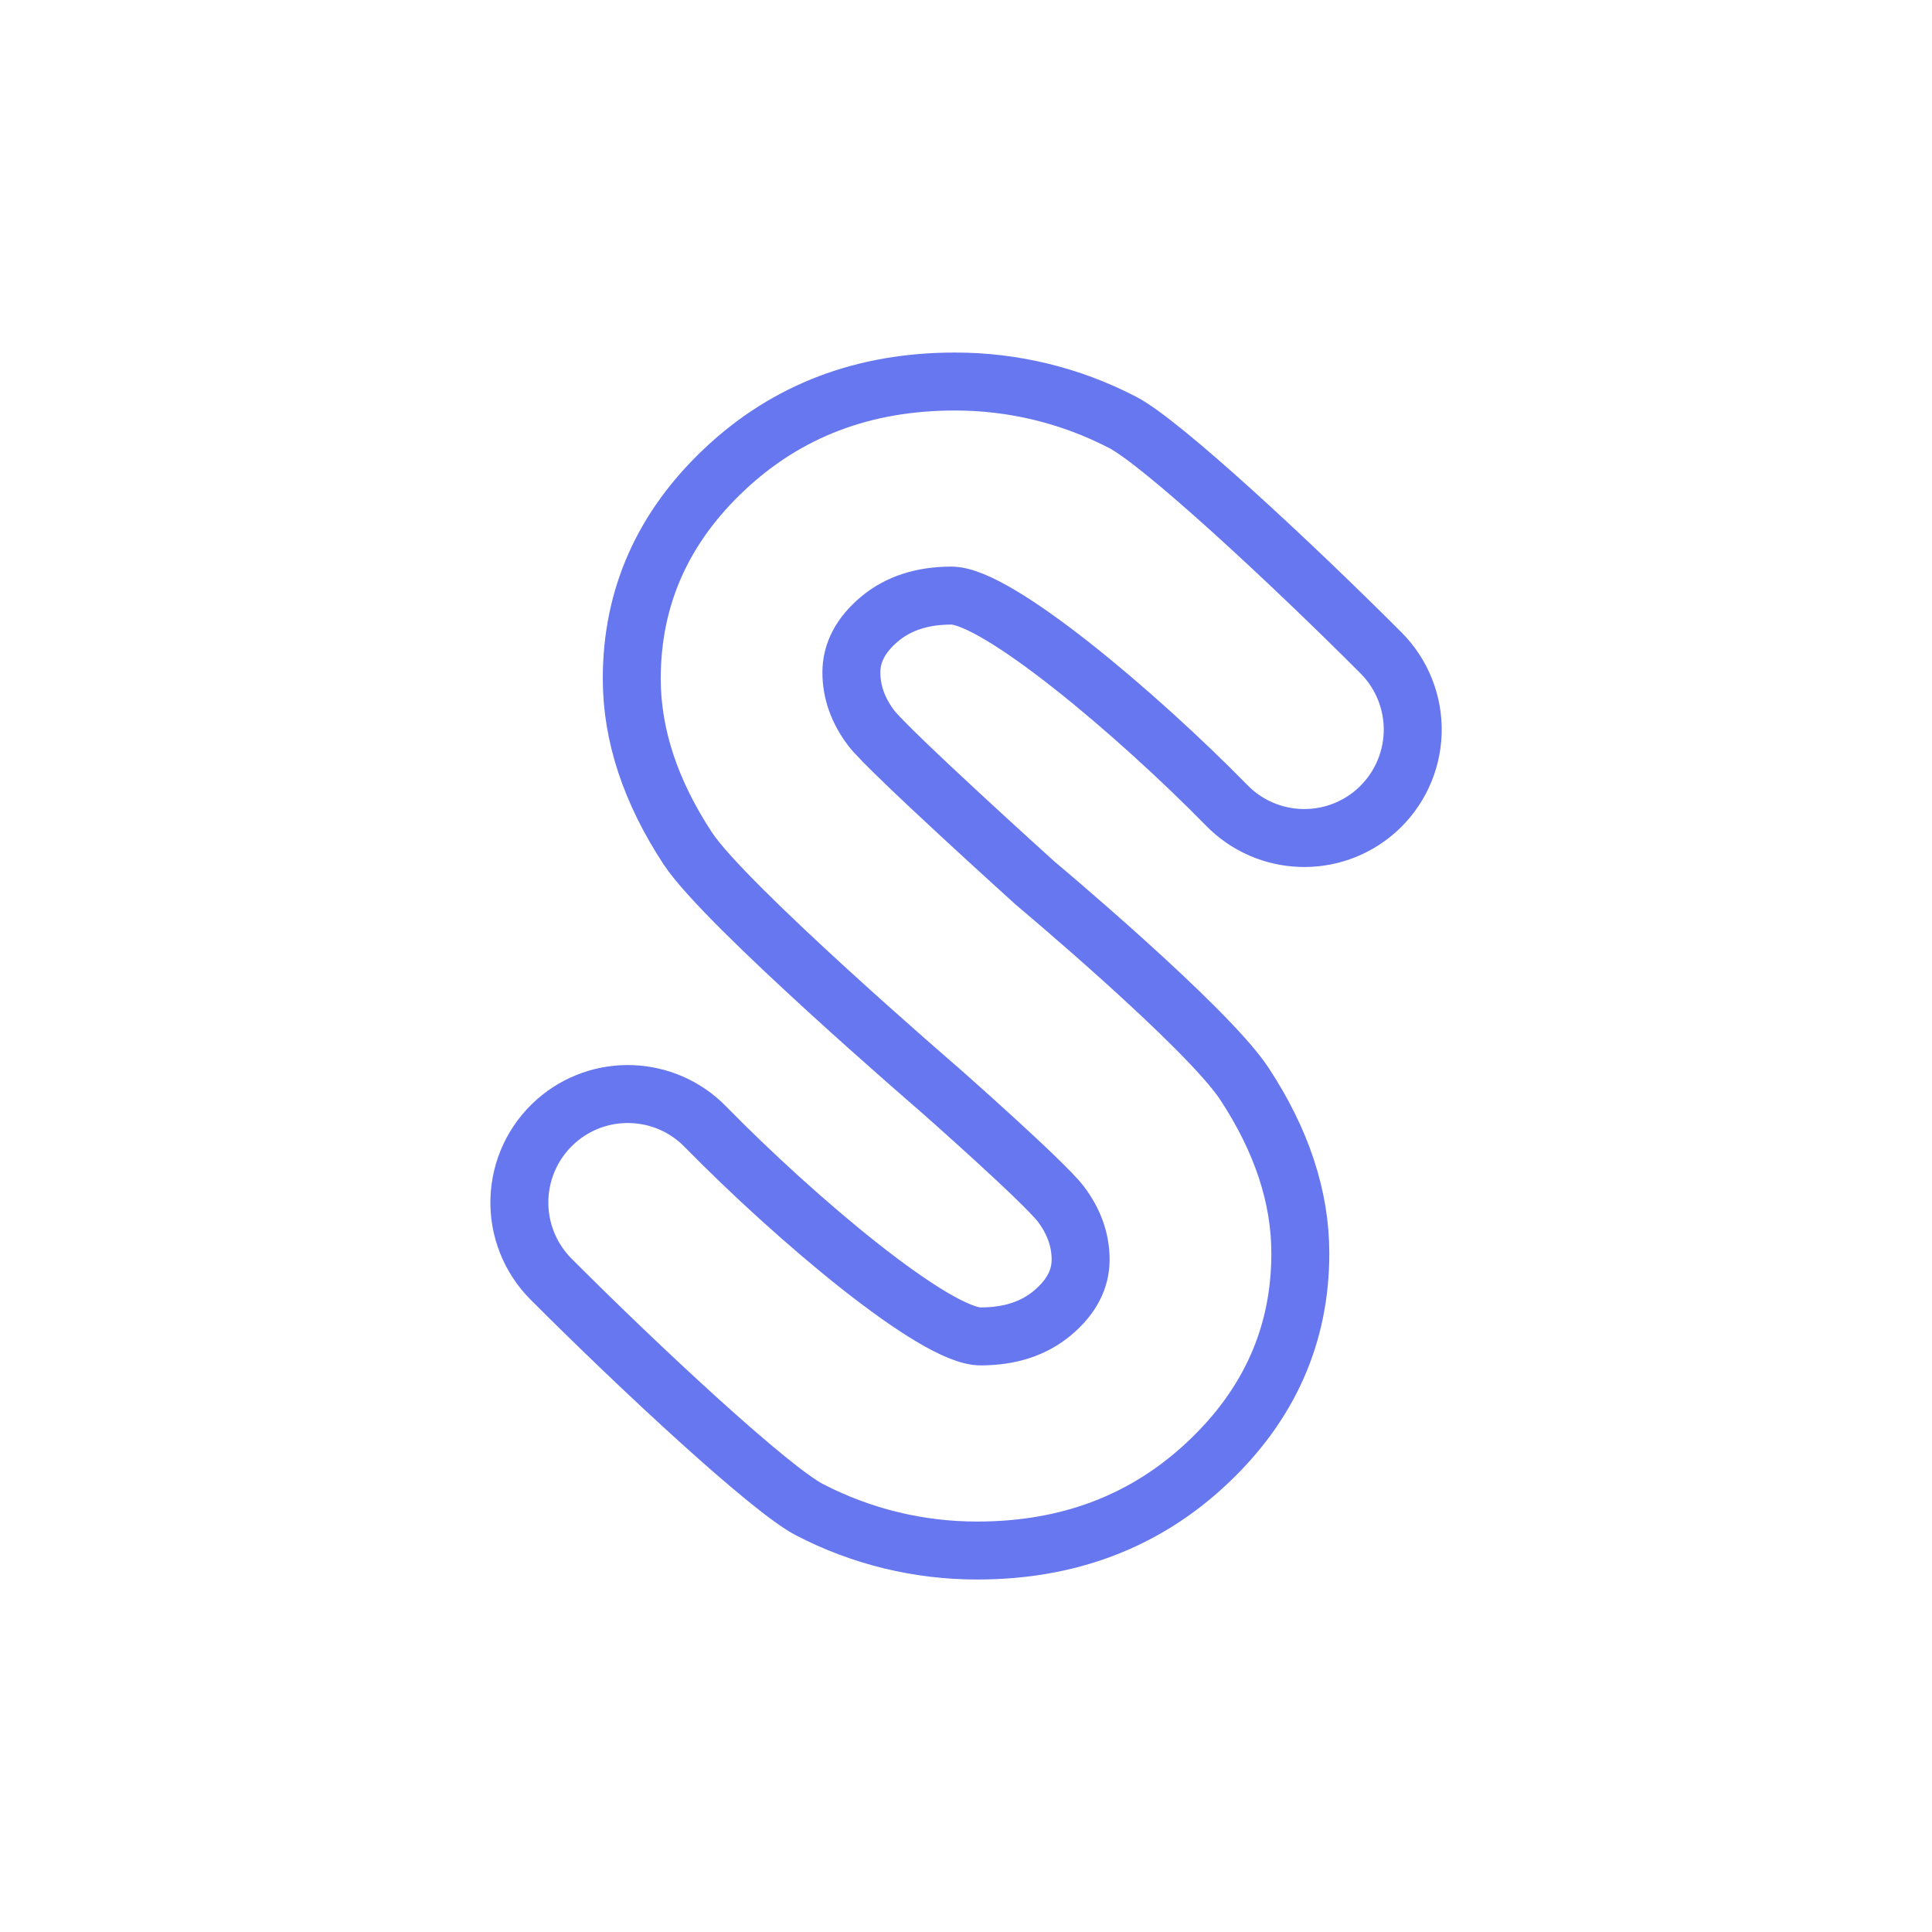
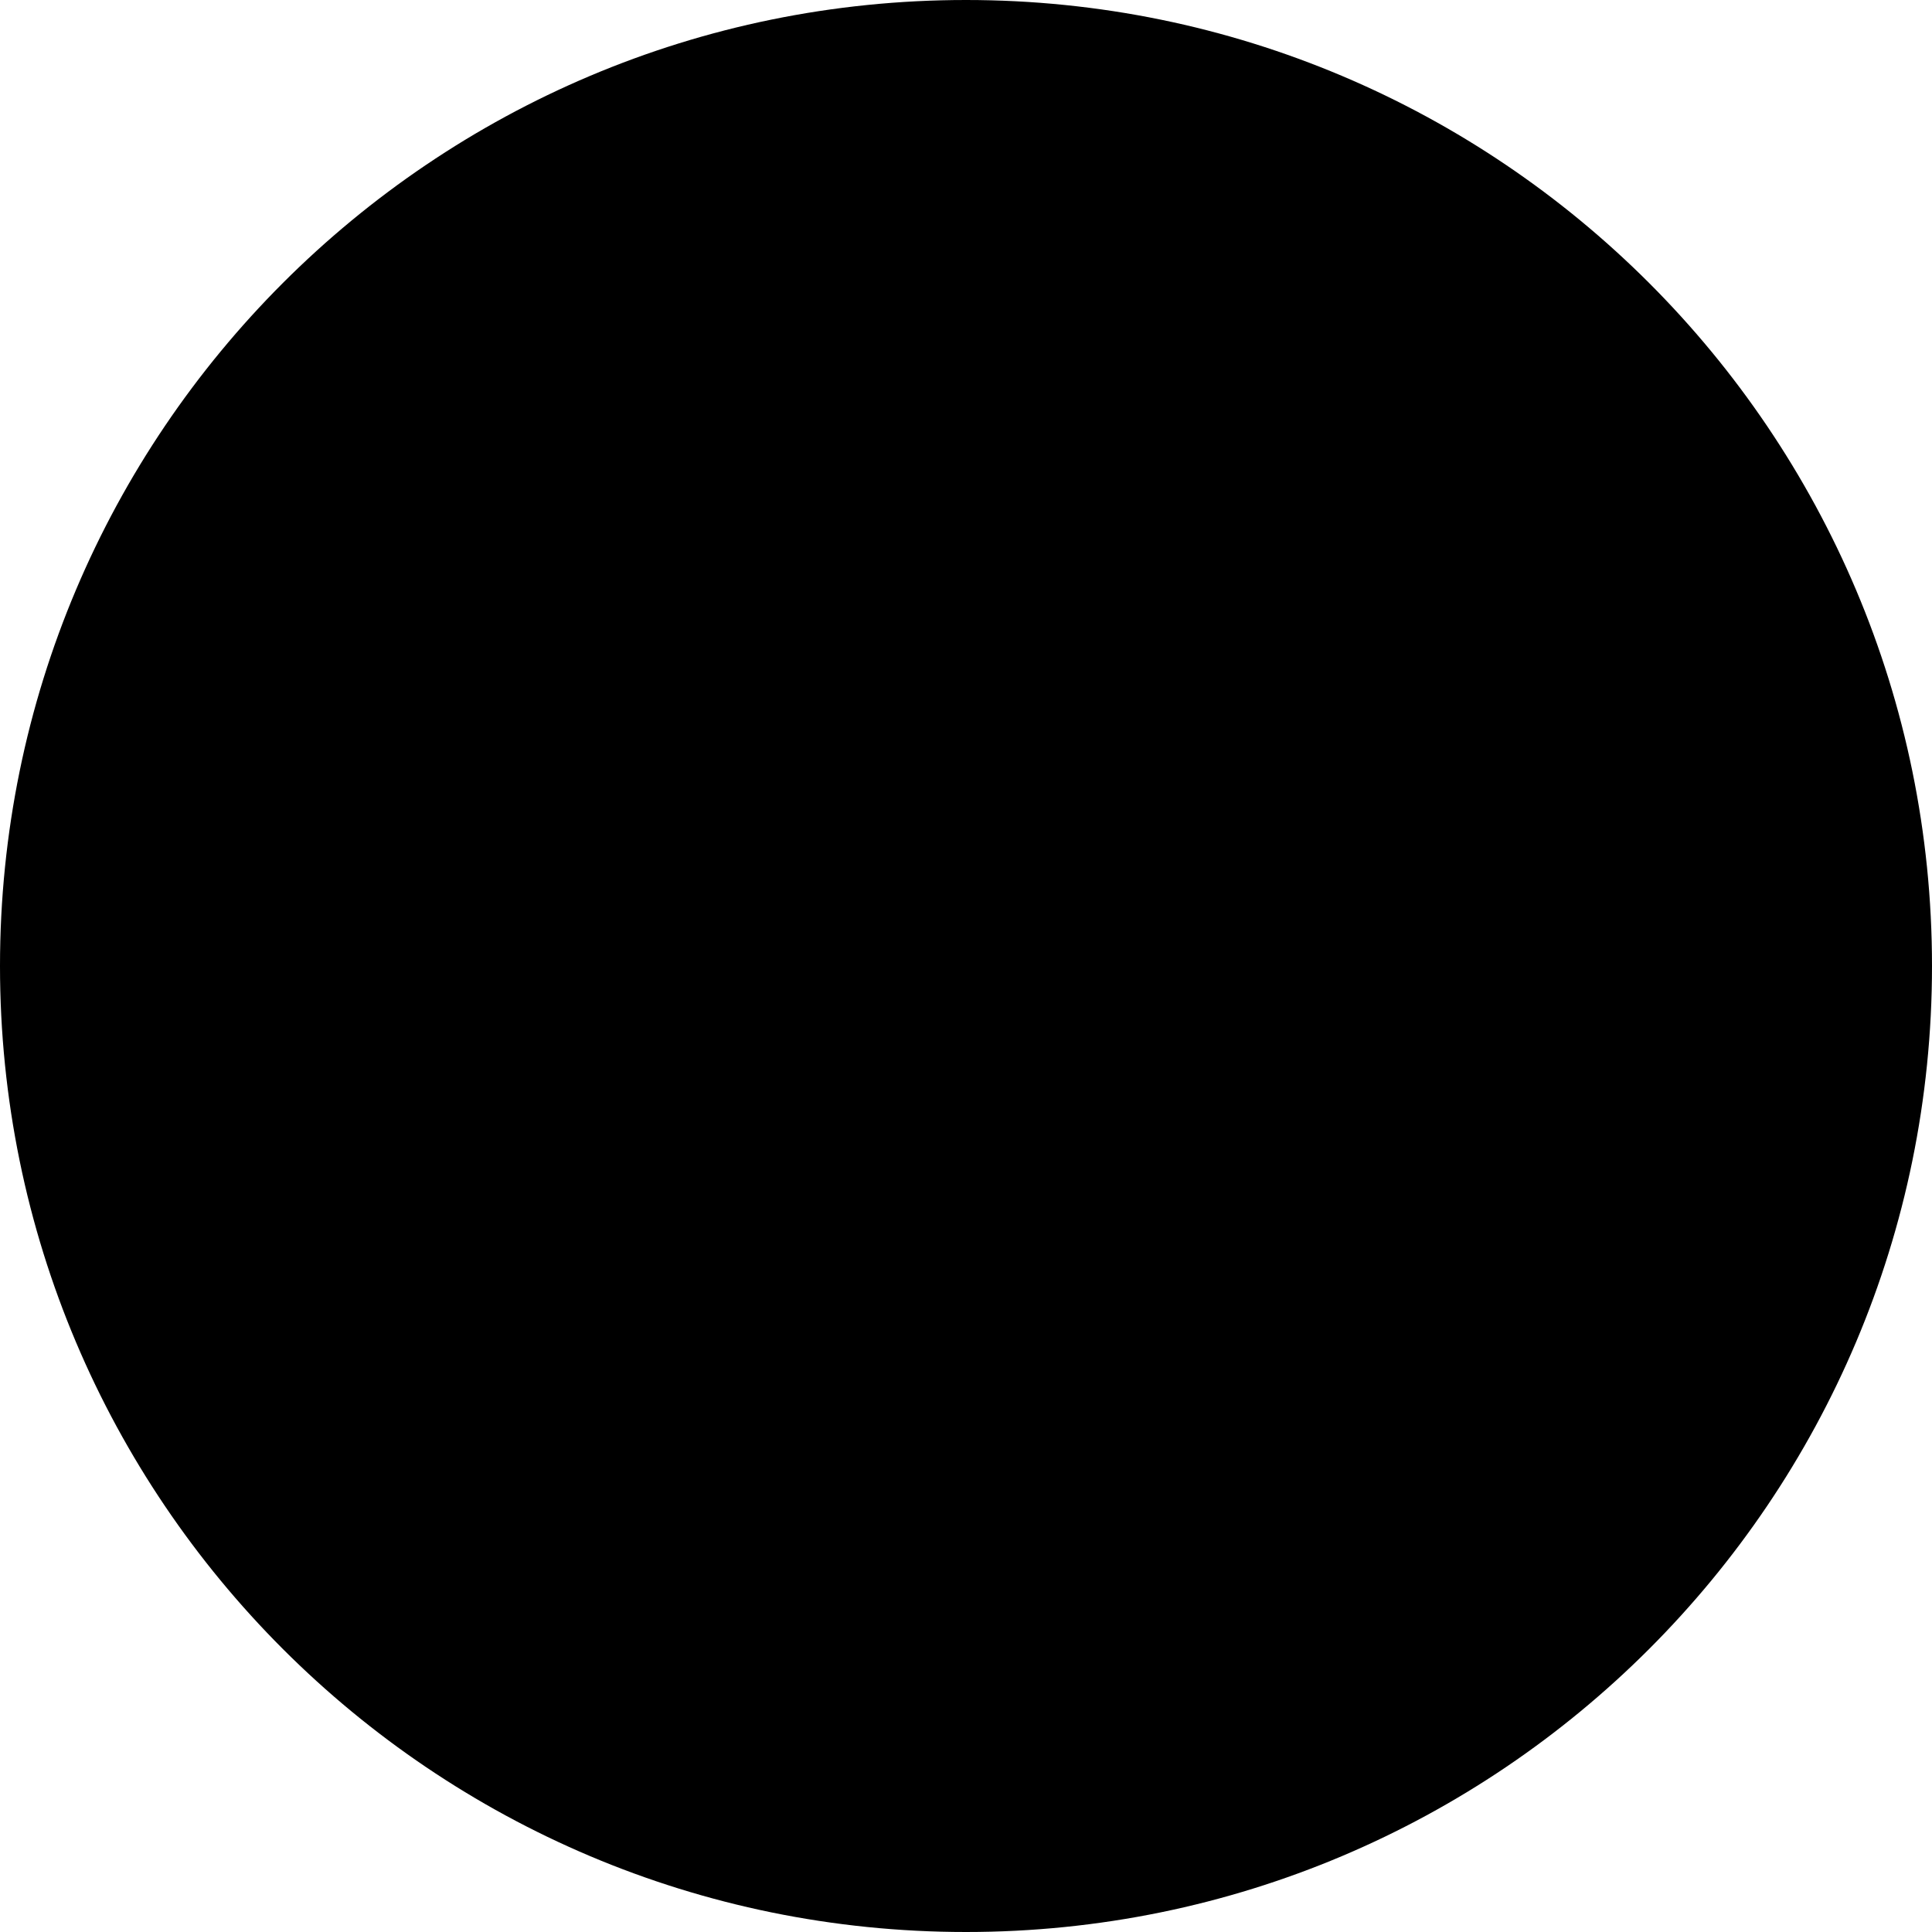
<svg xmlns="http://www.w3.org/2000/svg" id="Layer_1" data-name="Layer 1" viewBox="0 0 1000 1000">
  <defs>
    <style>.cls-1{fill:none;}.cls-2{fill:none;stroke:#6777ef;stroke-miterlimit:10;stroke-width:30px;}</style>
  </defs>
-   <circle class="cls-1" cx="500" cy="500" r="500" />
-   <path class="cls-2" d="M486.5,564.21S375.28,468.5,356,439.14s-29-58.64-29-87.86q0-63.25,48.22-108.53t119-45.27a187.77,187.77,0,0,1,86.73,21.08c20,10.24,86.71,72.12,133.84,119.36a56.16,56.16,0,0,1-2.55,81.8h0a56.15,56.15,0,0,1-77.28-2.85c-46.88-47.82-119-108.59-142.5-108.59q-22.79,0-37.28,12.2T440.67,348q0,15.3,10.35,28.95c9.39,12.13,84.91,80.28,84.91,80.28s88.79,74.3,108.12,103.66,29,58.64,29,87.86q0,63.25-48.22,108.53t-119,45.27a187.77,187.77,0,0,1-86.73-21.08c-20-10.24-86.71-72.12-133.84-119.36a56.16,56.16,0,0,1,2.55-81.8h0a56.15,56.15,0,0,1,77.28,2.85C411.94,631,484,691.72,507.56,691.72q22.79,0,37.28-12.2T559.33,652q0-15.3-10.35-28.95C539.59,611,486.5,564.21,486.5,564.21Z" />
+   <circle className="cls-1" cx="500" cy="500" r="500" />
+   <path className="cls-2" d="M486.5,564.21S375.28,468.5,356,439.14s-29-58.64-29-87.86q0-63.25,48.22-108.53t119-45.27a187.77,187.77,0,0,1,86.73,21.08c20,10.24,86.71,72.12,133.84,119.36a56.16,56.16,0,0,1-2.55,81.8h0a56.15,56.15,0,0,1-77.28-2.85c-46.88-47.82-119-108.59-142.5-108.59q-22.79,0-37.28,12.2T440.67,348q0,15.3,10.35,28.95c9.39,12.13,84.91,80.28,84.91,80.28s88.79,74.3,108.12,103.66,29,58.64,29,87.86q0,63.25-48.22,108.53t-119,45.27a187.77,187.77,0,0,1-86.73-21.08c-20-10.24-86.71-72.12-133.84-119.36a56.16,56.16,0,0,1,2.55-81.8h0a56.15,56.15,0,0,1,77.28,2.85C411.94,631,484,691.72,507.56,691.72q22.79,0,37.28-12.2T559.33,652q0-15.3-10.35-28.95C539.59,611,486.5,564.21,486.5,564.21Z" />
</svg>
